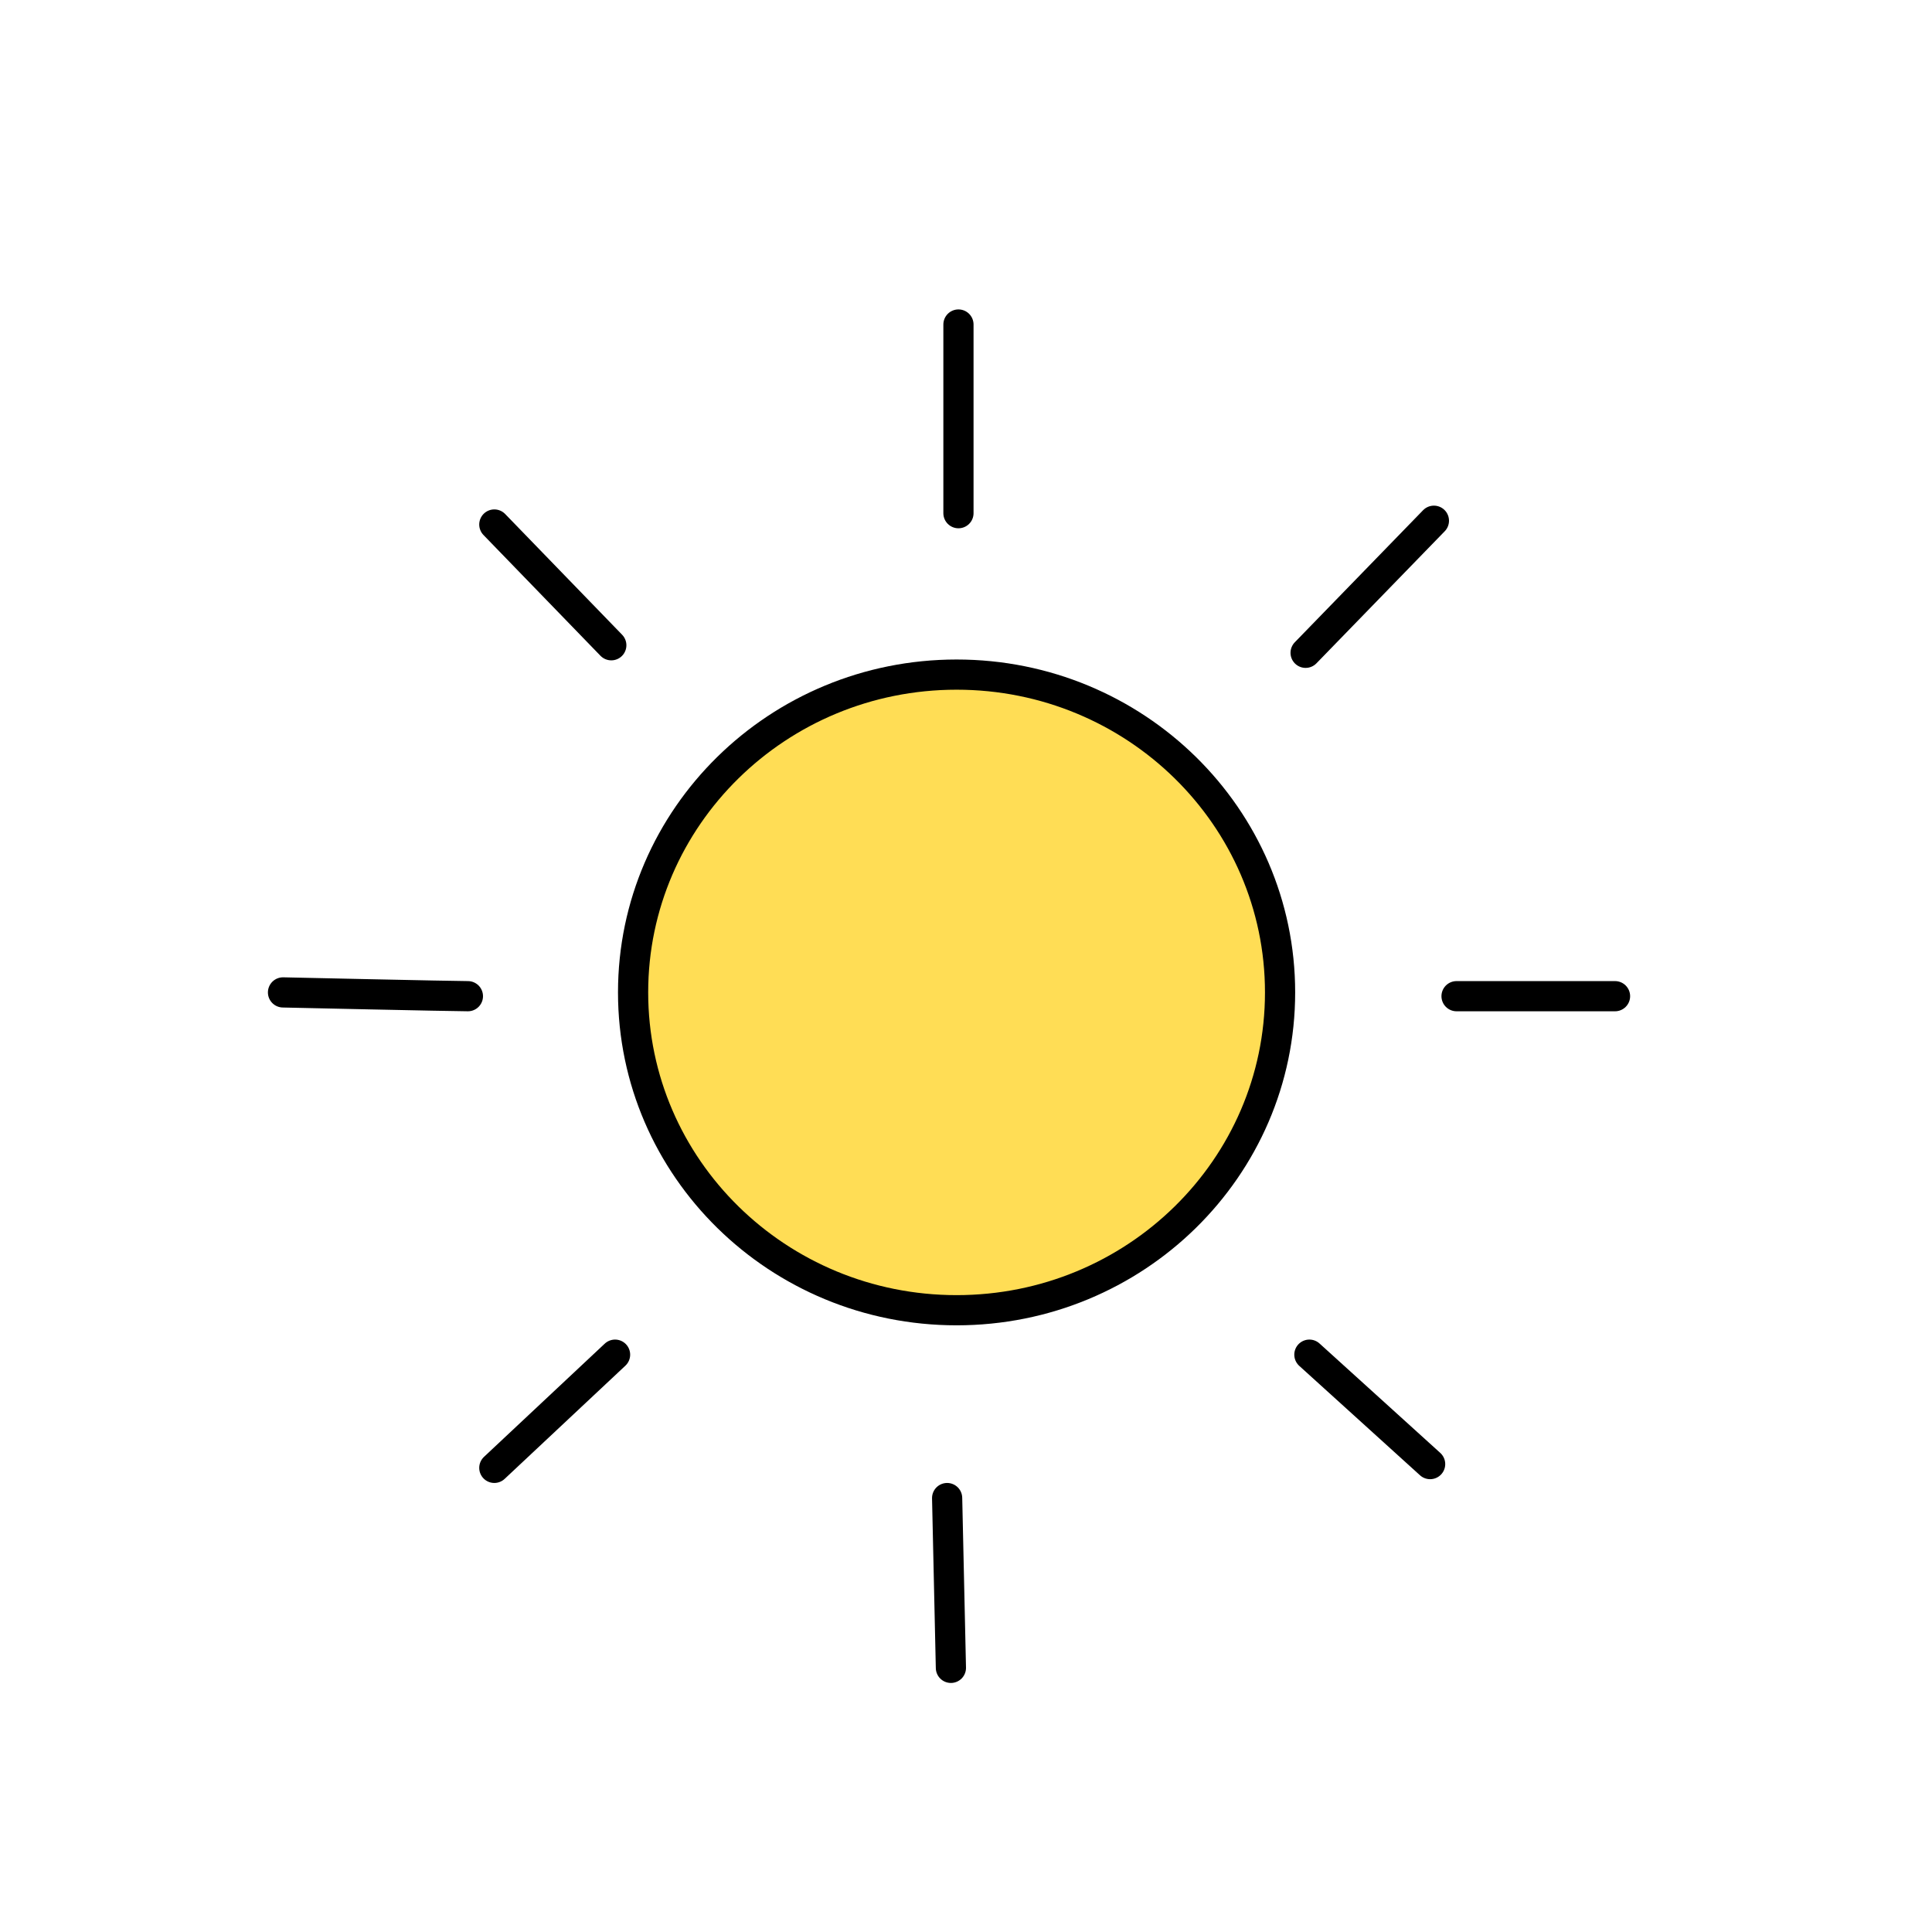
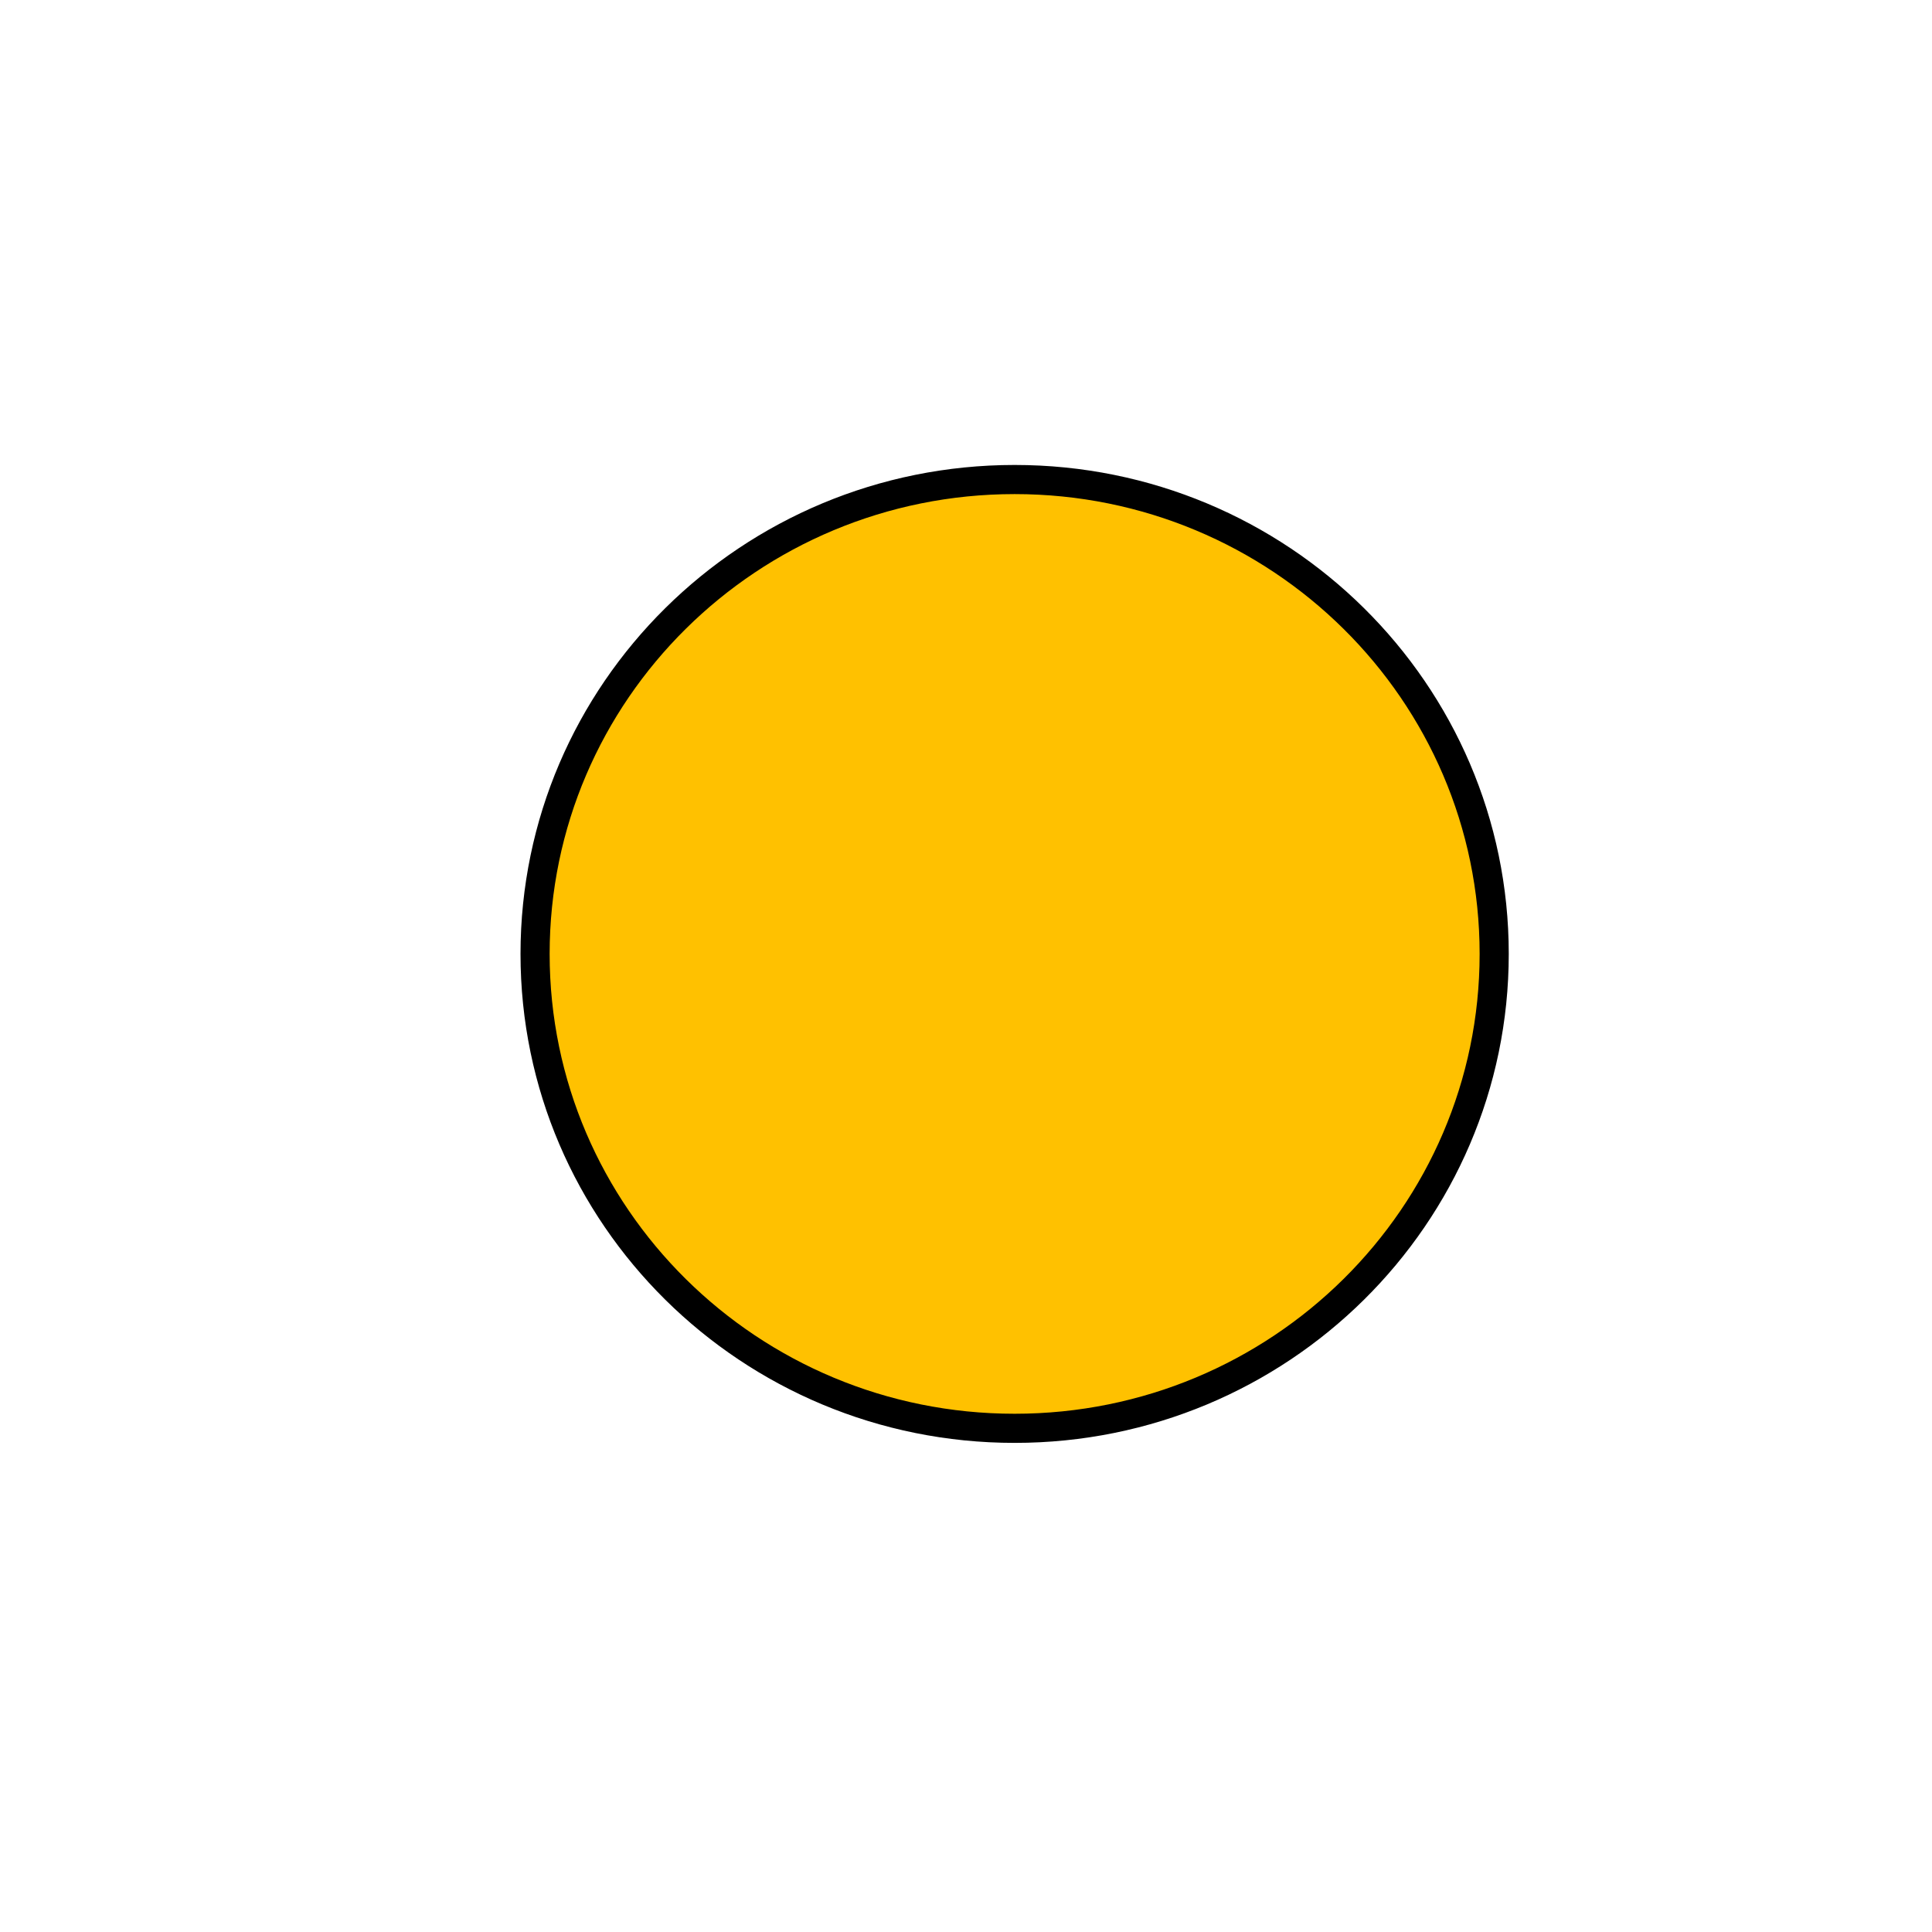
<svg xmlns="http://www.w3.org/2000/svg" width="100%" height="100%" viewBox="0 0 64 64" id="svg4311" version="1.1">
  <defs id="defs4313" />
  <g id="layer3" style="display:inline">
-     <path style="fill:none;fill-rule:evenodd;stroke:#000000;stroke-width:1;stroke-linecap:round;stroke-linejoin:miter;stroke-opacity:1;stroke-miterlimit:4;stroke-dasharray:none" d="m 31.75,10.75 0,6.25" id="path4145" />
-     <path style="fill:none;fill-rule:evenodd;stroke:#000000;stroke-width:1;stroke-linecap:round;stroke-linejoin:miter;stroke-opacity:1;stroke-miterlimit:4;stroke-dasharray:none" d="m 43.25,21.625 4.25,-4.375" id="path4147" />
-     <path style="fill:none;fill-rule:evenodd;stroke:#000000;stroke-width:1;stroke-linecap:round;stroke-linejoin:miter;stroke-opacity:1;stroke-miterlimit:4;stroke-dasharray:none" d="m 48.25,33 c 1.125,0 5.25,0 5.25,0" id="path4149" />
-     <path style="fill:none;fill-rule:evenodd;stroke:#000000;stroke-width:1;stroke-linecap:round;stroke-linejoin:miter;stroke-opacity:1;stroke-miterlimit:4;stroke-dasharray:none" d="m 43.375,44.875 4,3.625" id="path4151" />
-     <path style="fill:none;fill-rule:evenodd;stroke:#000000;stroke-width:1;stroke-linecap:round;stroke-linejoin:miter;stroke-opacity:1;stroke-miterlimit:4;stroke-dasharray:none" d="m 31.375,49.625 0.125,5.625" id="path4153" />
-     <path style="fill:none;fill-rule:evenodd;stroke:#000000;stroke-width:1;stroke-linecap:round;stroke-linejoin:miter;stroke-opacity:1;stroke-miterlimit:4;stroke-dasharray:none" d="m 20.375,44.875 -4,3.75" id="path4155" />
-     <path style="fill:none;fill-rule:evenodd;stroke:#000000;stroke-width:1;stroke-linecap:round;stroke-linejoin:miter;stroke-opacity:1;stroke-miterlimit:4;stroke-dasharray:none" d="m 15.5,33 c -0.5,0 -6.125,-0.125 -6.125,-0.125" id="path4157" />
-     <path style="fill:none;fill-rule:evenodd;stroke:#000000;stroke-width:1;stroke-linecap:round;stroke-linejoin:miter;stroke-opacity:1;stroke-miterlimit:4;stroke-dasharray:none" d="m 20.25,21.375 -3.875,-4" id="path4159" />
-     <ellipse style="fill:#ffdd55;fill-opacity:1;stroke:#000000;stroke-width:1;stroke-linecap:round;stroke-linejoin:round;stroke-miterlimit:4;stroke-dasharray:none;stroke-dashoffset:0" id="path4161" cx="31.688" cy="32.875" rx="10.716" ry="10.528" />
+     <ellipse style="display:inline;opacity:1;fill:#ffc100;fill-opacity:1;stroke:#000000;stroke-width:0.965;stroke-linecap:round;stroke-linejoin:round;stroke-miterlimit:4;stroke-dasharray:none;stroke-dashoffset:0;stroke-opacity:1" id="path4200-9-5" cx="33.611" cy="31.6" rx="15.886" ry="15.715" />
  </g>
</svg>
